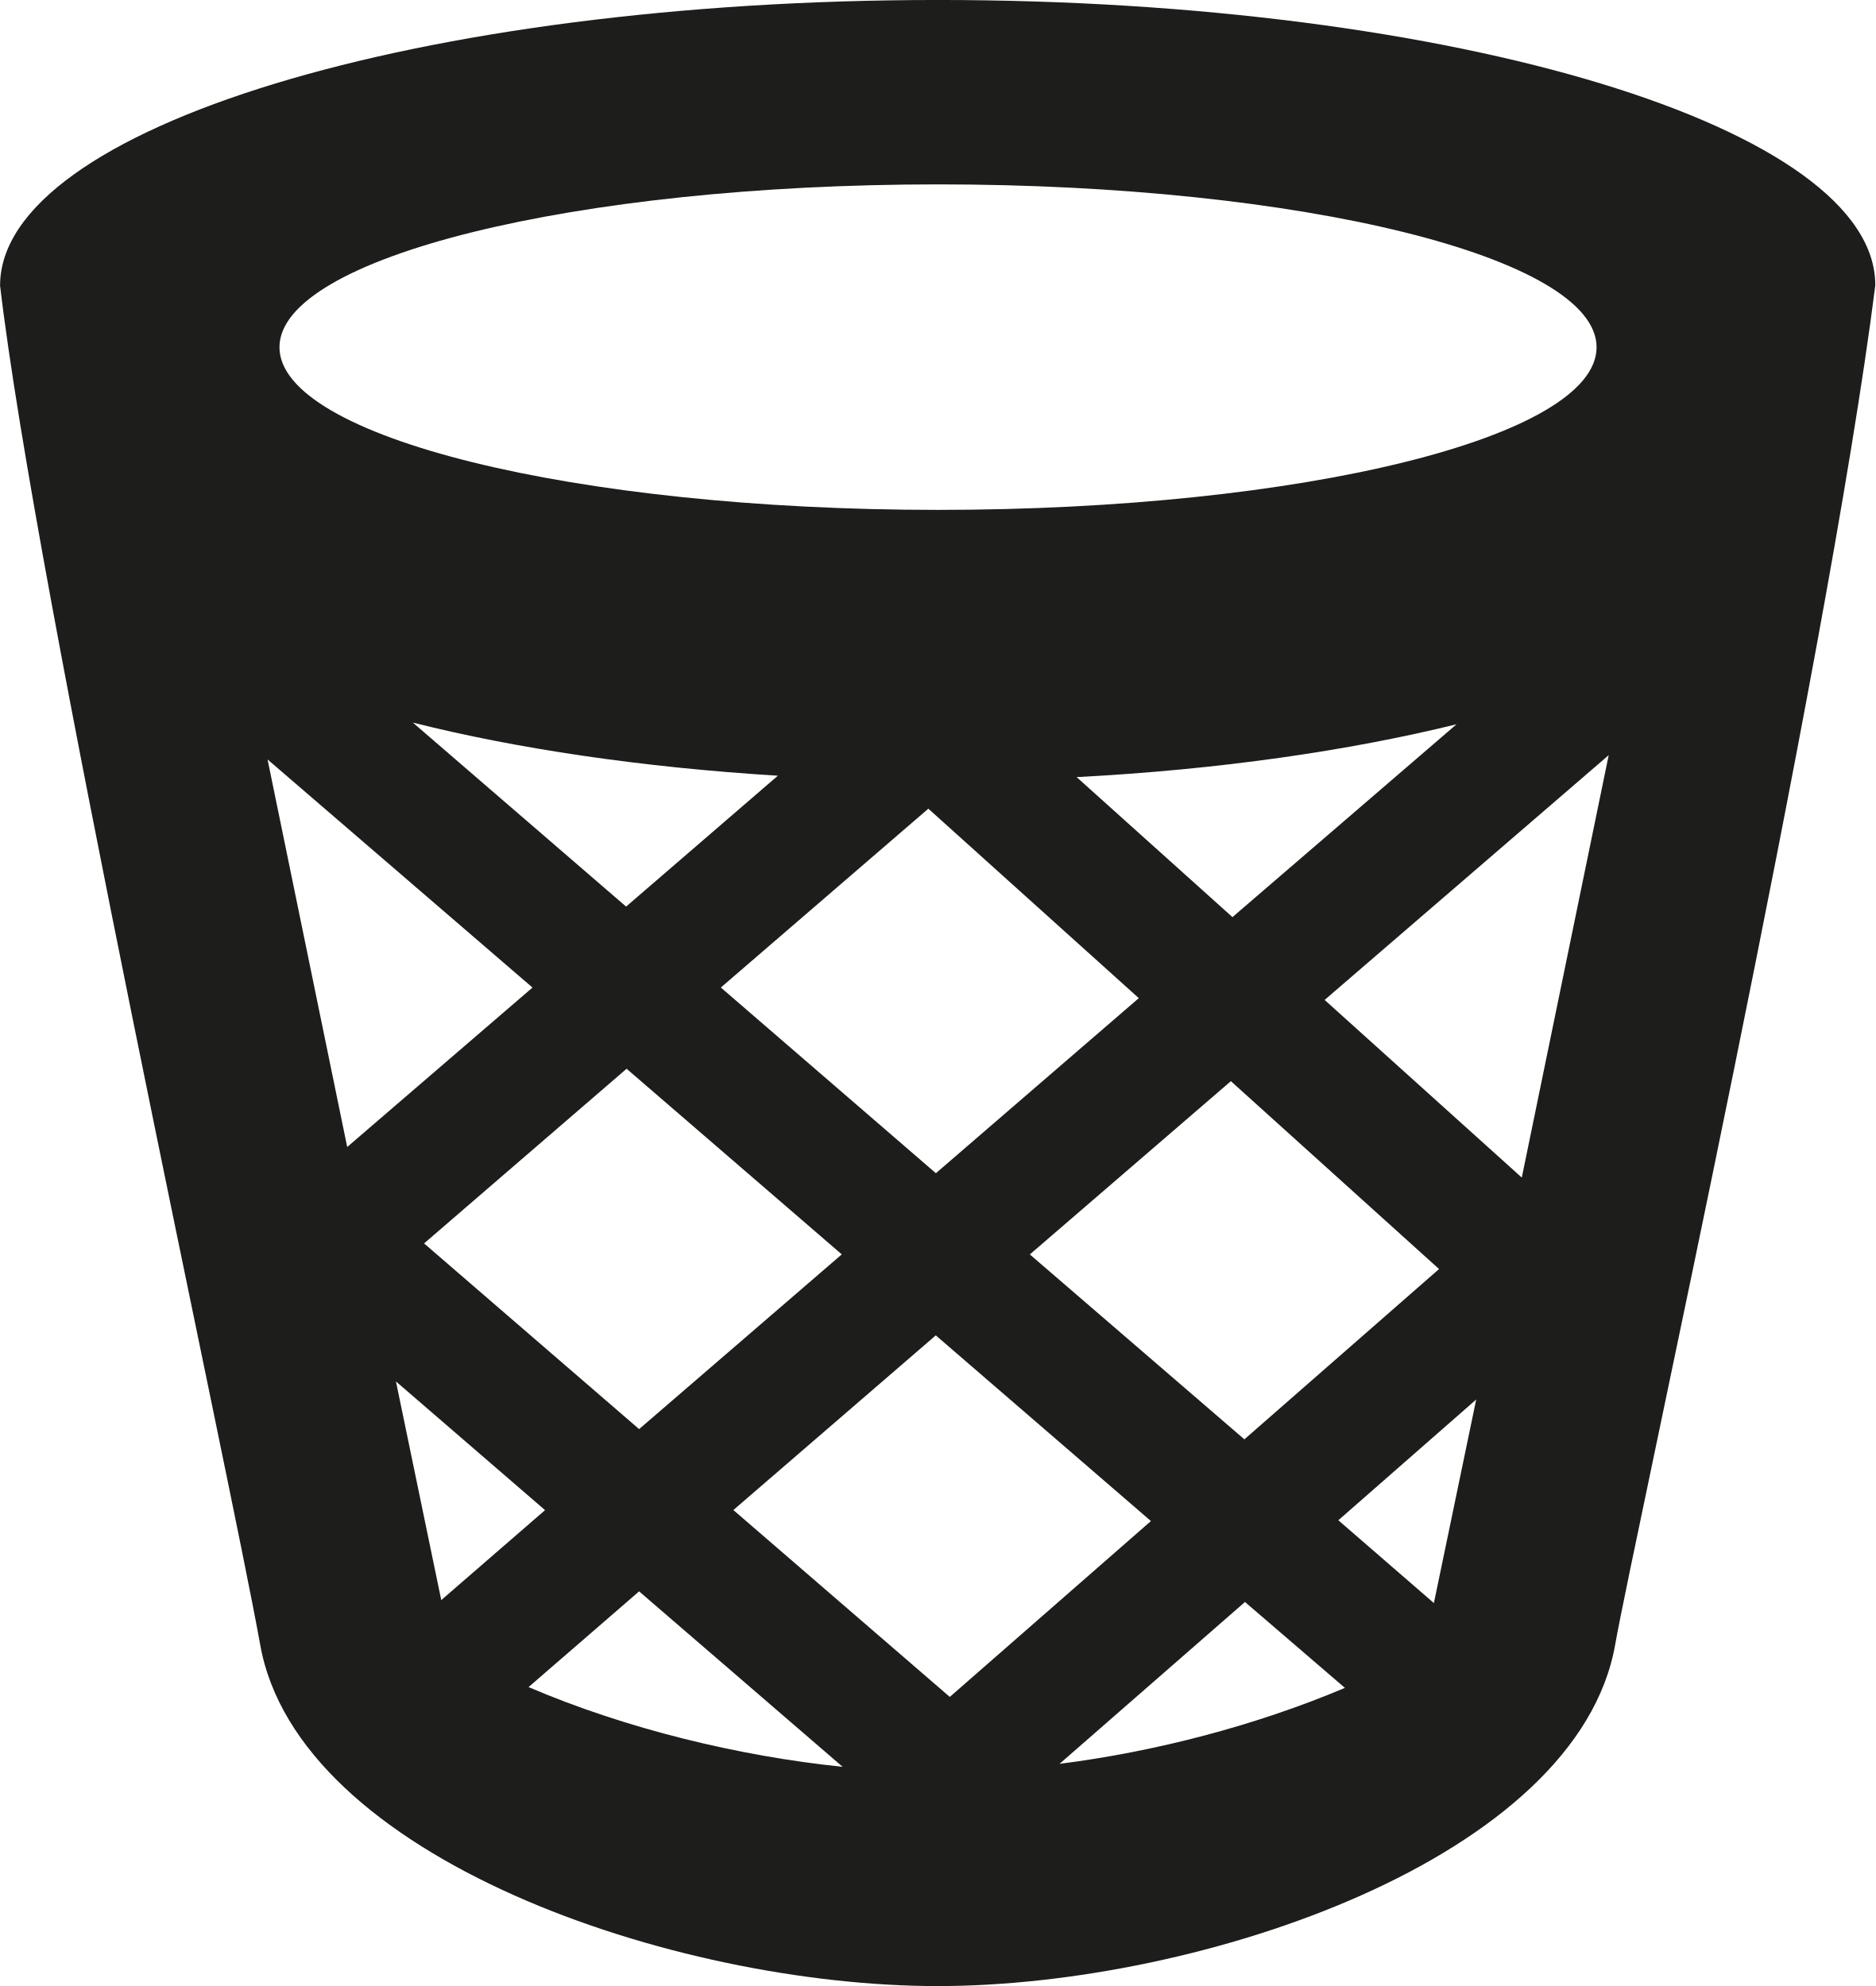
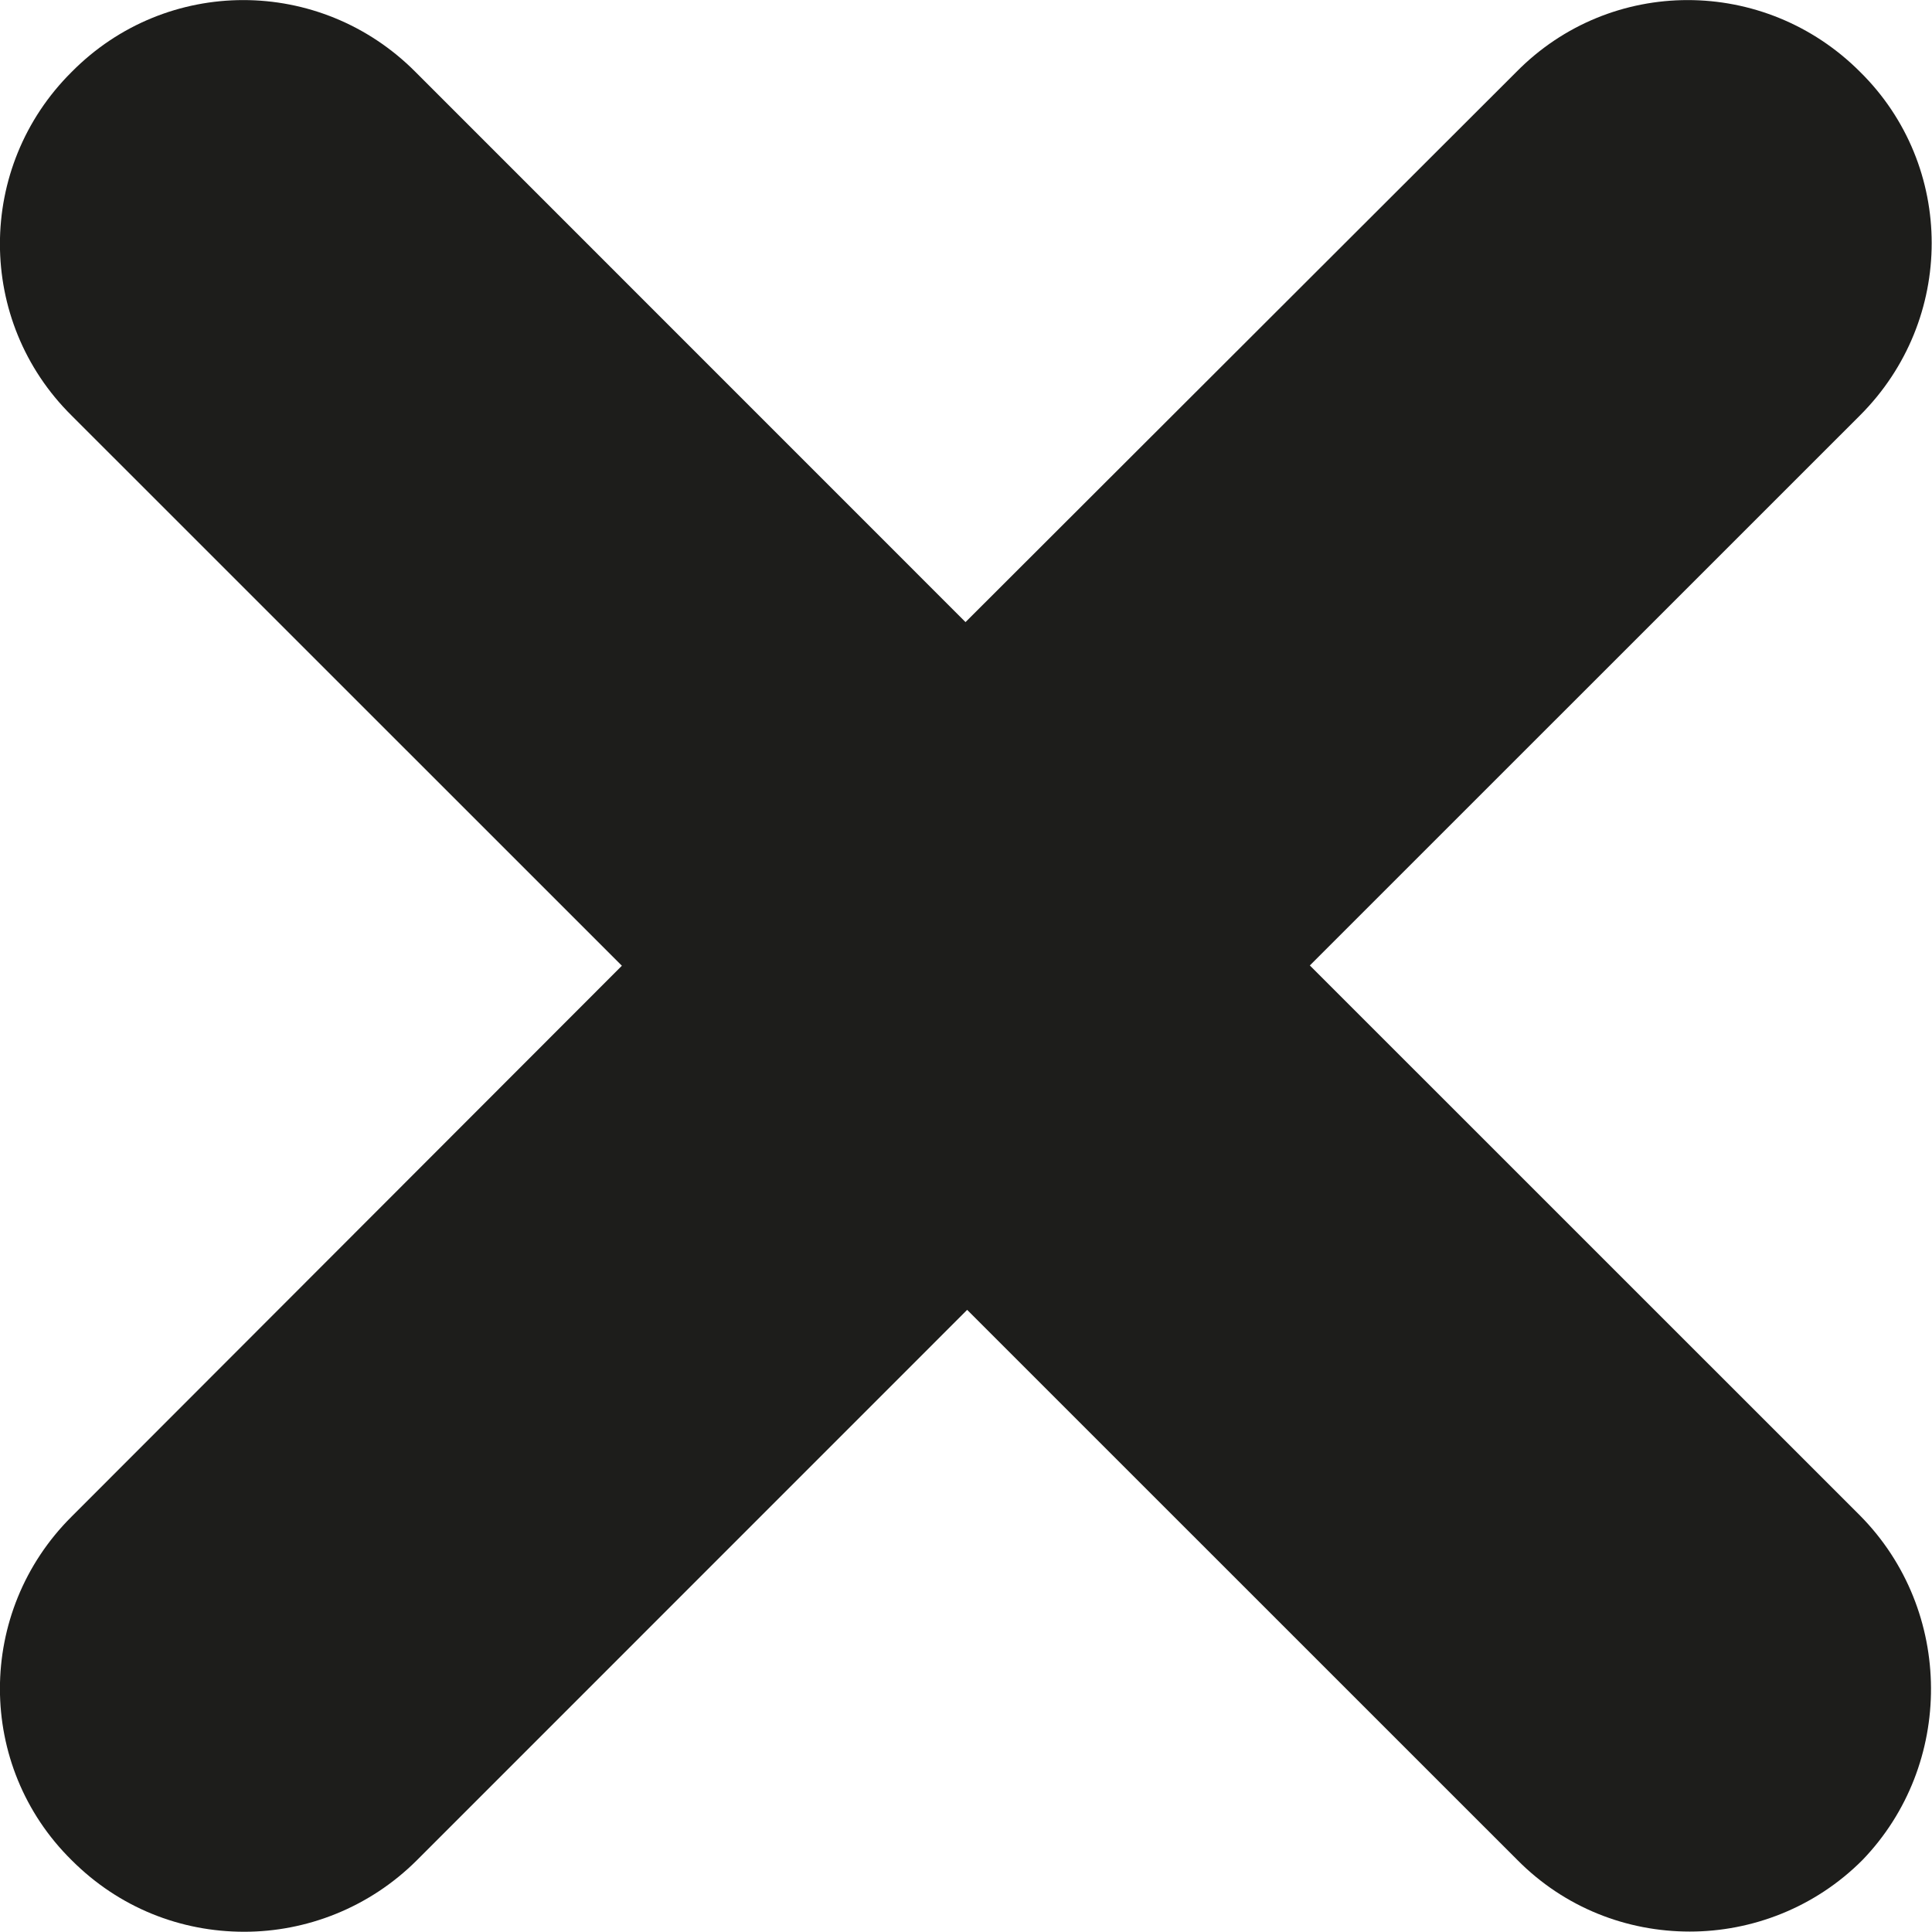
- <svg xmlns="http://www.w3.org/2000/svg" width="5.328mm" height="5.644mm" viewBox="0 0 18.879 20" id="svg3981" version="1.1">
+ <svg xmlns="http://www.w3.org/2000/svg" width="5.644mm" height="5.645mm" viewBox="0 0 20 20" id="svg3981" version="1.1">
  <defs id="defs3983" />
-   <g id="layer1" transform="translate(-153.3209,-408.5182)">
-     <path style="fill:#1d1d1b" d="m 162.764,408.518 c -5.215,0 -9.443,1.289 -9.443,2.876 0.361,3.082 2.31,11.966 2.618,13.682 0.377,2.152 4.168,3.443 6.822,3.443 2.654,0 6.447,-1.291 6.822,-3.443 0.179,-1.019 2.128,-9.812 2.618,-13.682 0.01,-1.587 -4.221,-2.876 -9.436,-2.876 z m 5.878,11.859 -1.985,-1.789 2.86,-2.465 -0.875,4.254 z m -3.856,-1.807 -2.043,1.763 -2.165,-1.87 2.089,-1.801 2.119,1.908 z m -2.99,2.58 -2.041,1.76 -2.165,-1.87 2.039,-1.759 2.166,1.869 z m 0.946,0.816 2.166,1.87 -2.025,1.771 -2.179,-1.882 2.038,-1.759 z m 0.948,-0.816 2.023,-1.744 2.096,1.892 -1.96,1.715 -2.16,-1.862 z m 2.039,-3.396 -1.569,-1.41 c 1.437,-0.075 2.743,-0.266 3.825,-0.532 l -2.256,1.942 z m -4.577,-1.424 -1.528,1.318 -2.147,-1.853 c 1.045,0.263 2.299,0.45 3.675,0.535 z m -2.47,2.133 -1.866,1.606 -0.802,-3.903 2.667,2.297 z m -1.374,3.968 1.5,1.295 -1.045,0.906 -0.456,-2.201 z m 2.447,2.113 2.049,1.767 c -1.045,-0.108 -2.178,-0.382 -3.162,-0.803 l 1.113,-0.964 z m 6.1,0.107 1.006,0.865 c -0.897,0.379 -1.906,0.642 -2.873,0.765 l 1.867,-1.63 z m 0.94,-0.823 1.388,-1.216 -0.426,2.05 -0.962,-0.834 z m -4.031,-13.453 c 3.662,0 6.631,0.735 6.631,1.64 0,0.907 -2.969,1.638 -6.631,1.638 -3.662,0 -6.63,-0.735 -6.63,-1.638 0,-0.902 2.968,-1.64 6.63,-1.64 z" id="path578" />
+   <g id="layer1" transform="translate(-122.2812,-561.5097)">
+     <path style="fill:#1d1d1b" d="m 141.54,577.2 -5.697,-5.696 5.696,-5.695 c 0.99,-0.989 0.99,-2.583 0,-3.558 -0.99,-0.99 -2.582,-0.99 -3.558,0.002 l -5.703,5.696 -5.697,-5.698 c -0.987,-0.99 -2.578,-0.99 -3.558,0.002 -0.99,0.983 -0.99,2.579 0,3.558 l 5.697,5.696 -5.697,5.703 c -0.99,0.985 -0.99,2.582 0,3.558 0.493,0.494 1.131,0.741 1.787,0.741 0.642,0 1.293,-0.247 1.788,-0.741 l 5.697,-5.698 5.697,5.696 c 0.491,0.496 1.135,0.741 1.785,0.741 0.642,0 1.295,-0.246 1.788,-0.741 0.95,-0.985 0.95,-2.58 -0.025,-3.566 z" id="path436" />
  </g>
</svg>
